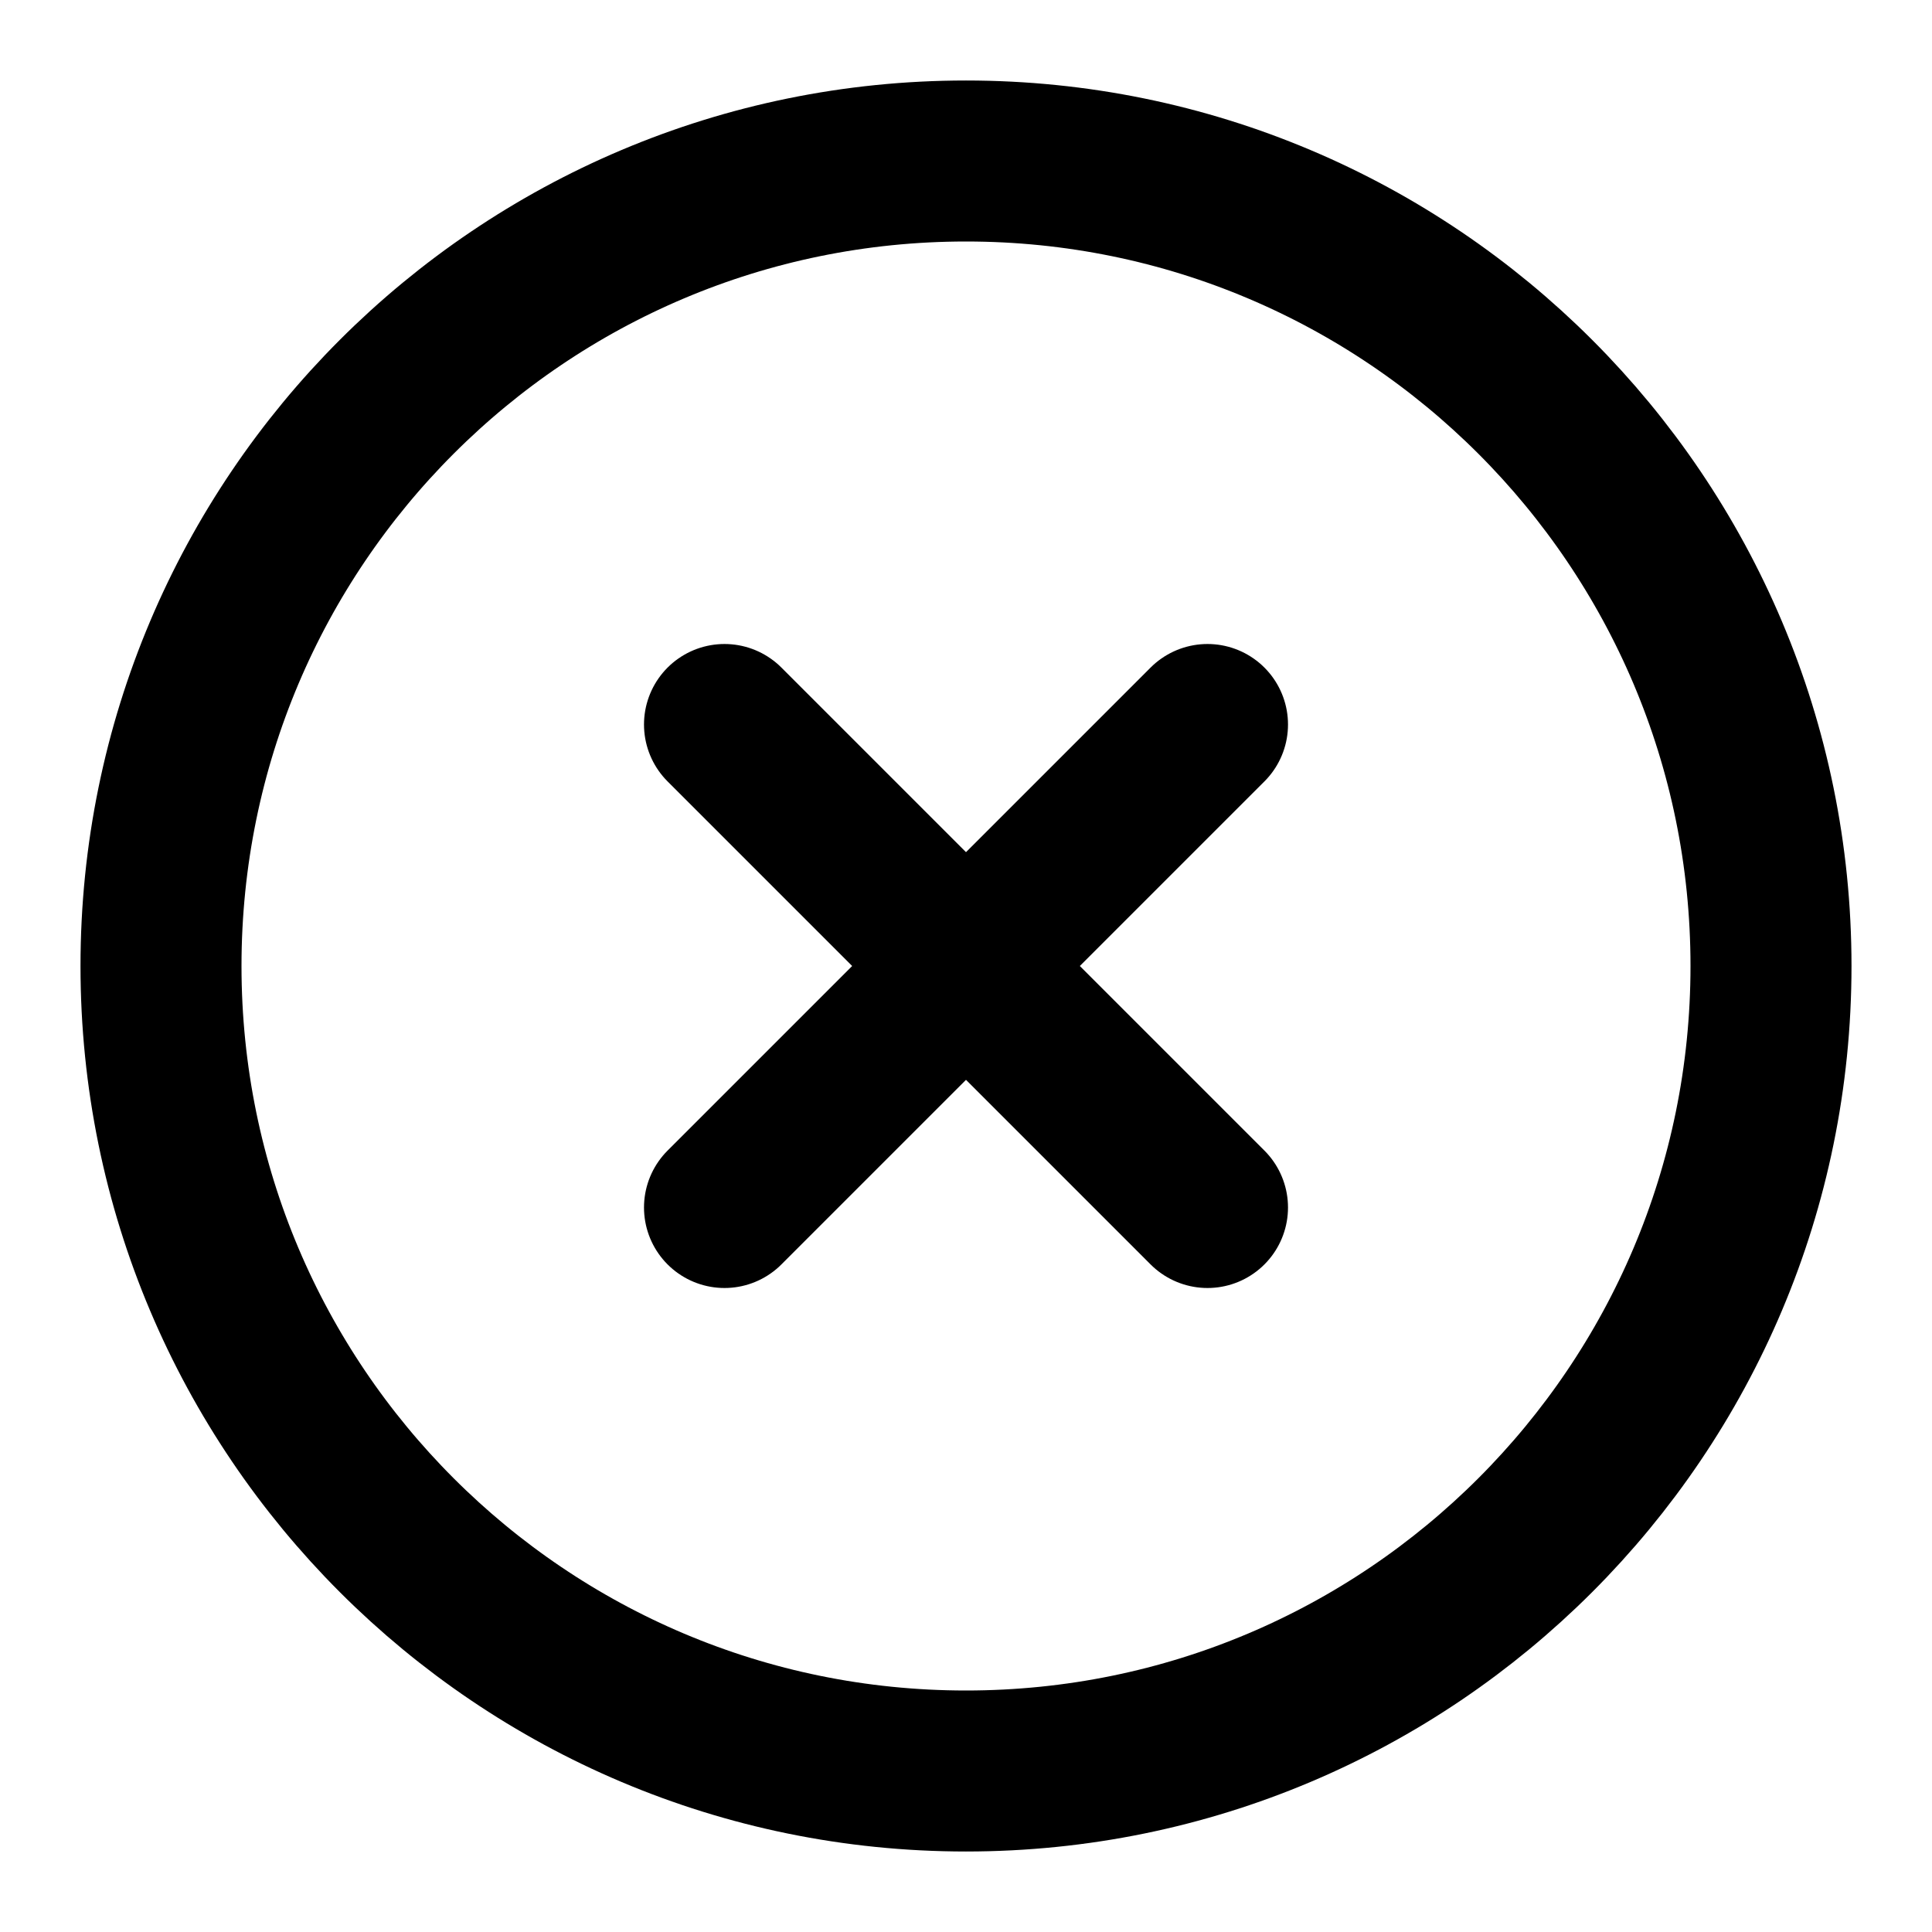
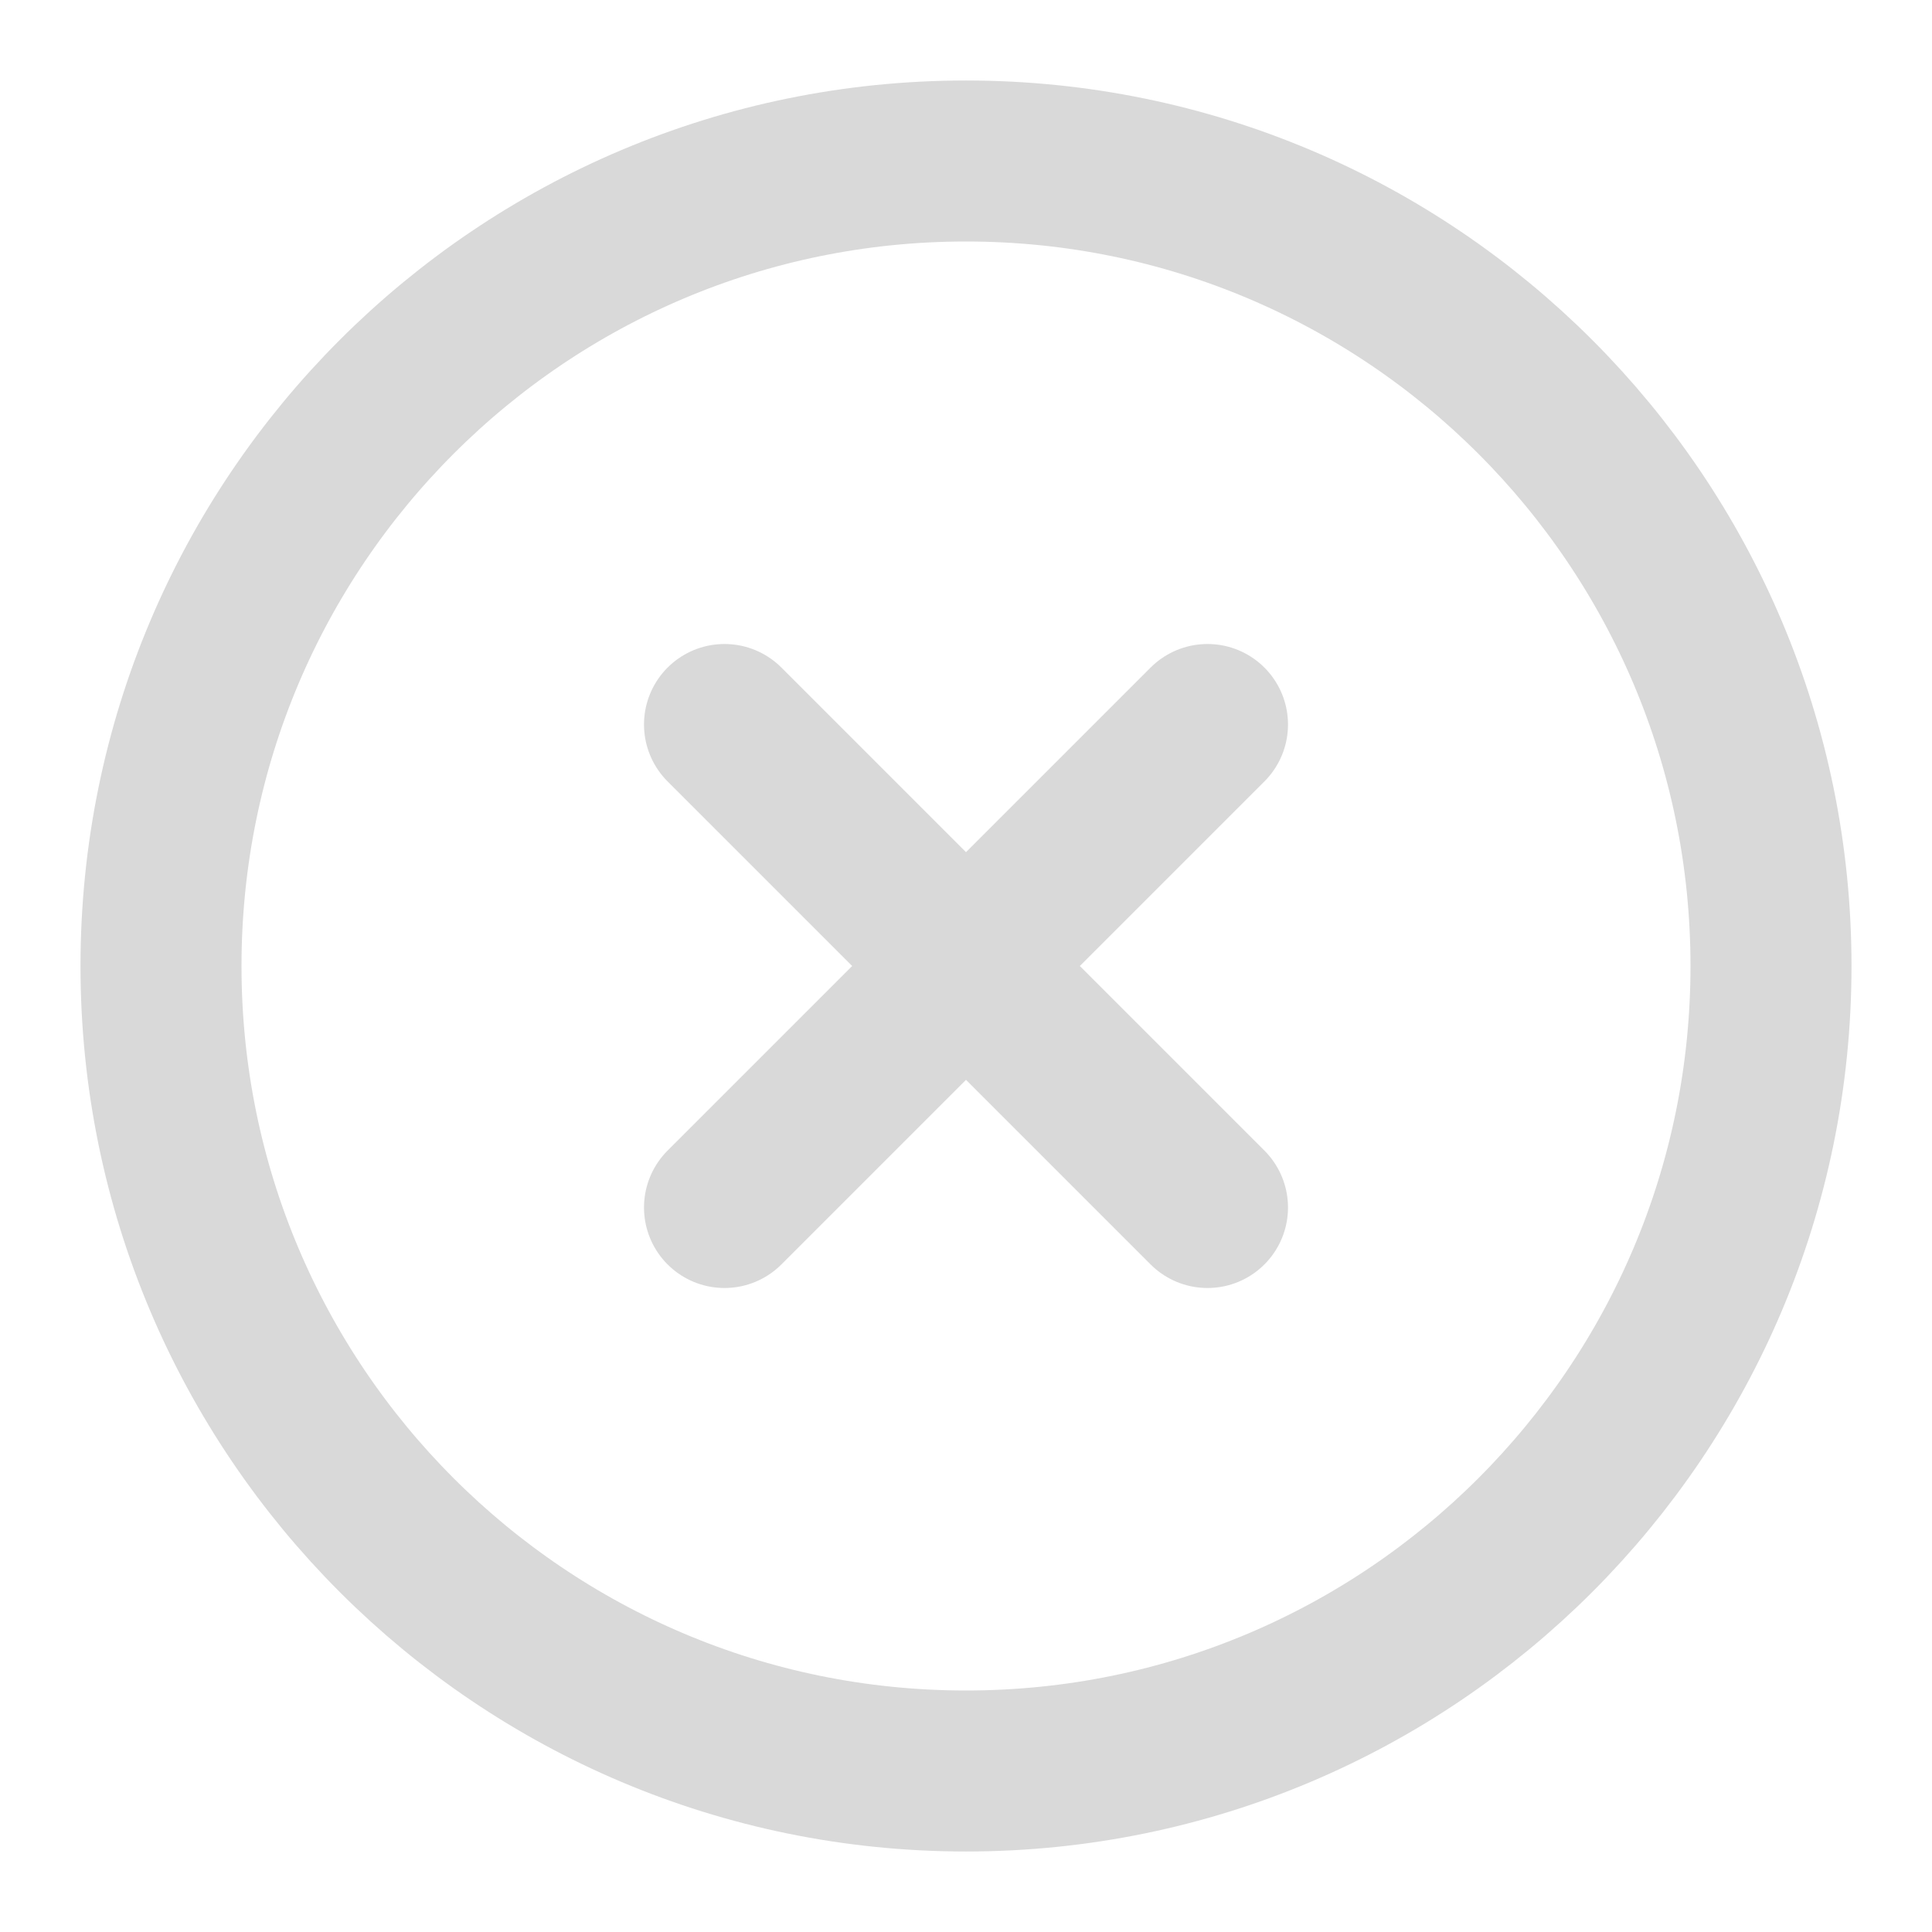
<svg xmlns="http://www.w3.org/2000/svg" width="256px" height="256px" viewBox="0 0 24 24" fill="none">
  <g id="SVGRepo_bgCarrier" stroke-width="0" />
  <g id="SVGRepo_tracerCarrier" stroke-linecap="round" stroke-linejoin="round" />
  <g id="SVGRepo_iconCarrier">
-     <path d="M15 9L9 15M9 9L15 15M22 12C22 17.523 17.523 22 12 22C6.477 22 2 17.523 2 12C2 6.477 6.477 2 12 2C17.523 2 22 6.477 22 12Z" stroke="currentColor" stroke-width="2" stroke-linecap="round" stroke-linejoin="round" />
+     <path d="M15 9L9 15M9 9L15 15M22 12C22 17.523 17.523 22 12 22C6.477 22 2 17.523 2 12C2 6.477 6.477 2 12 2C17.523 2 22 6.477 22 12Z" stroke="#d9d9d9" stroke-width="2" stroke-linecap="round" stroke-linejoin="round" />
  </g>
</svg>
